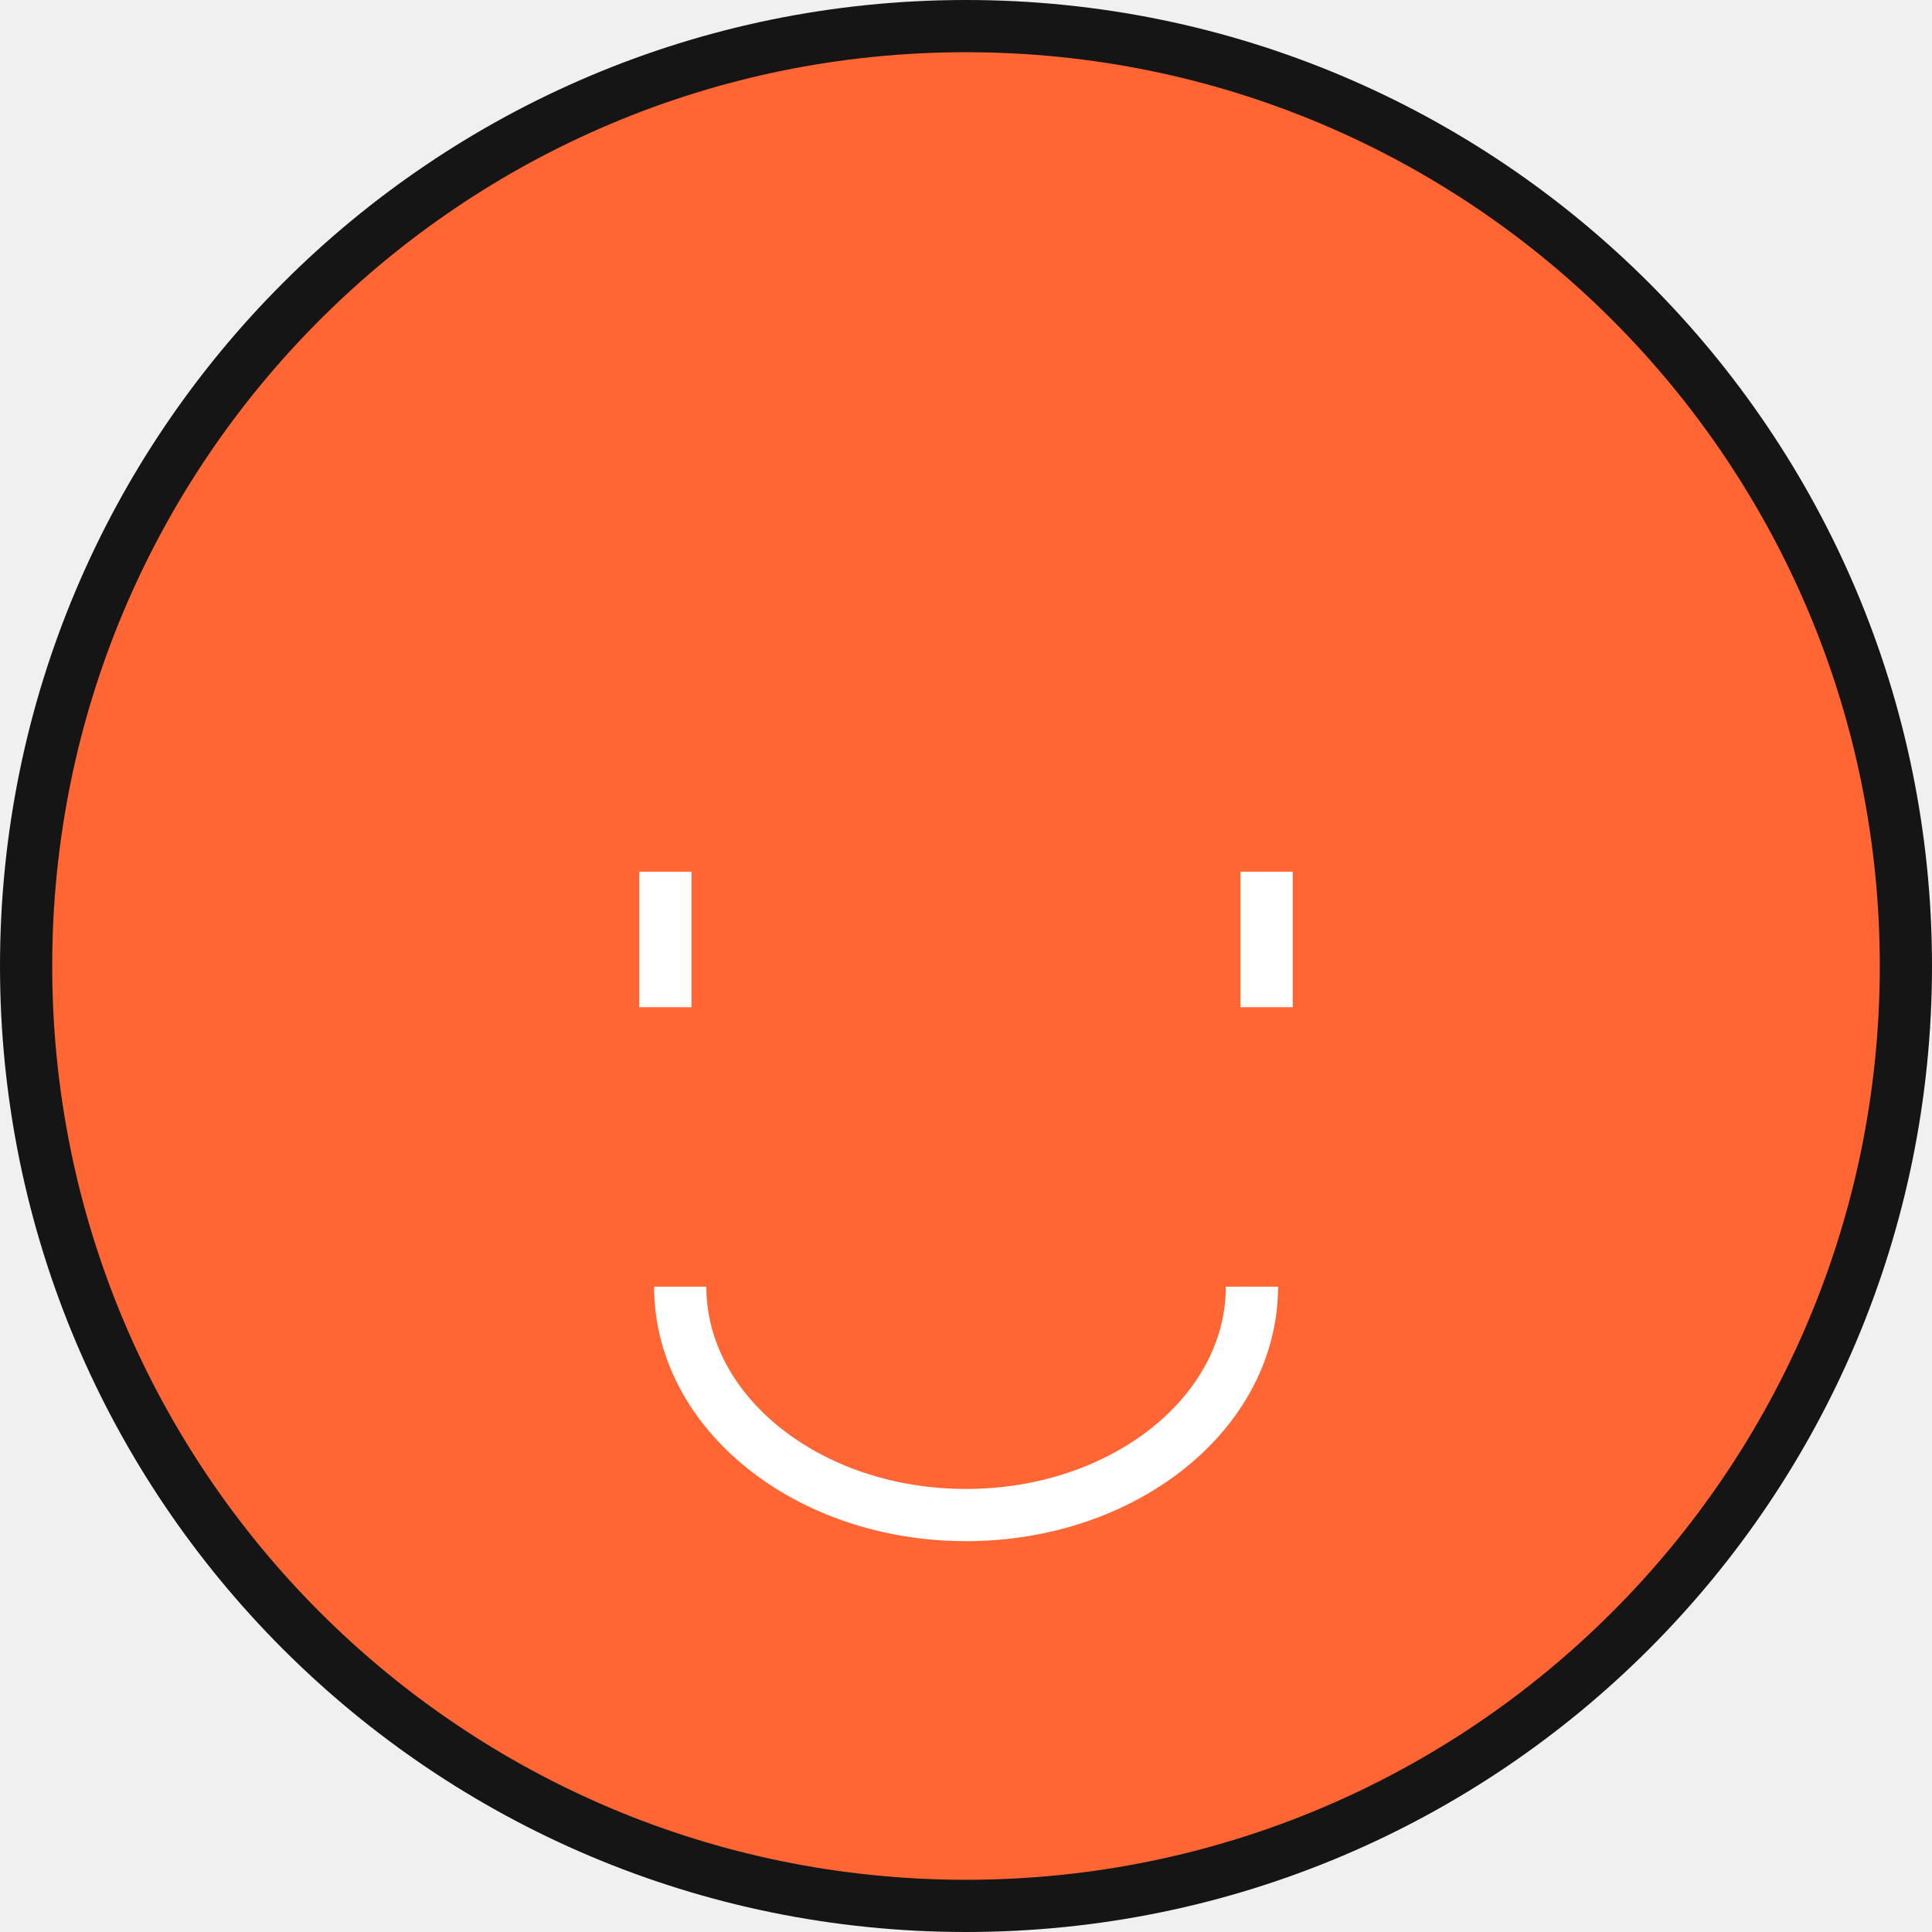
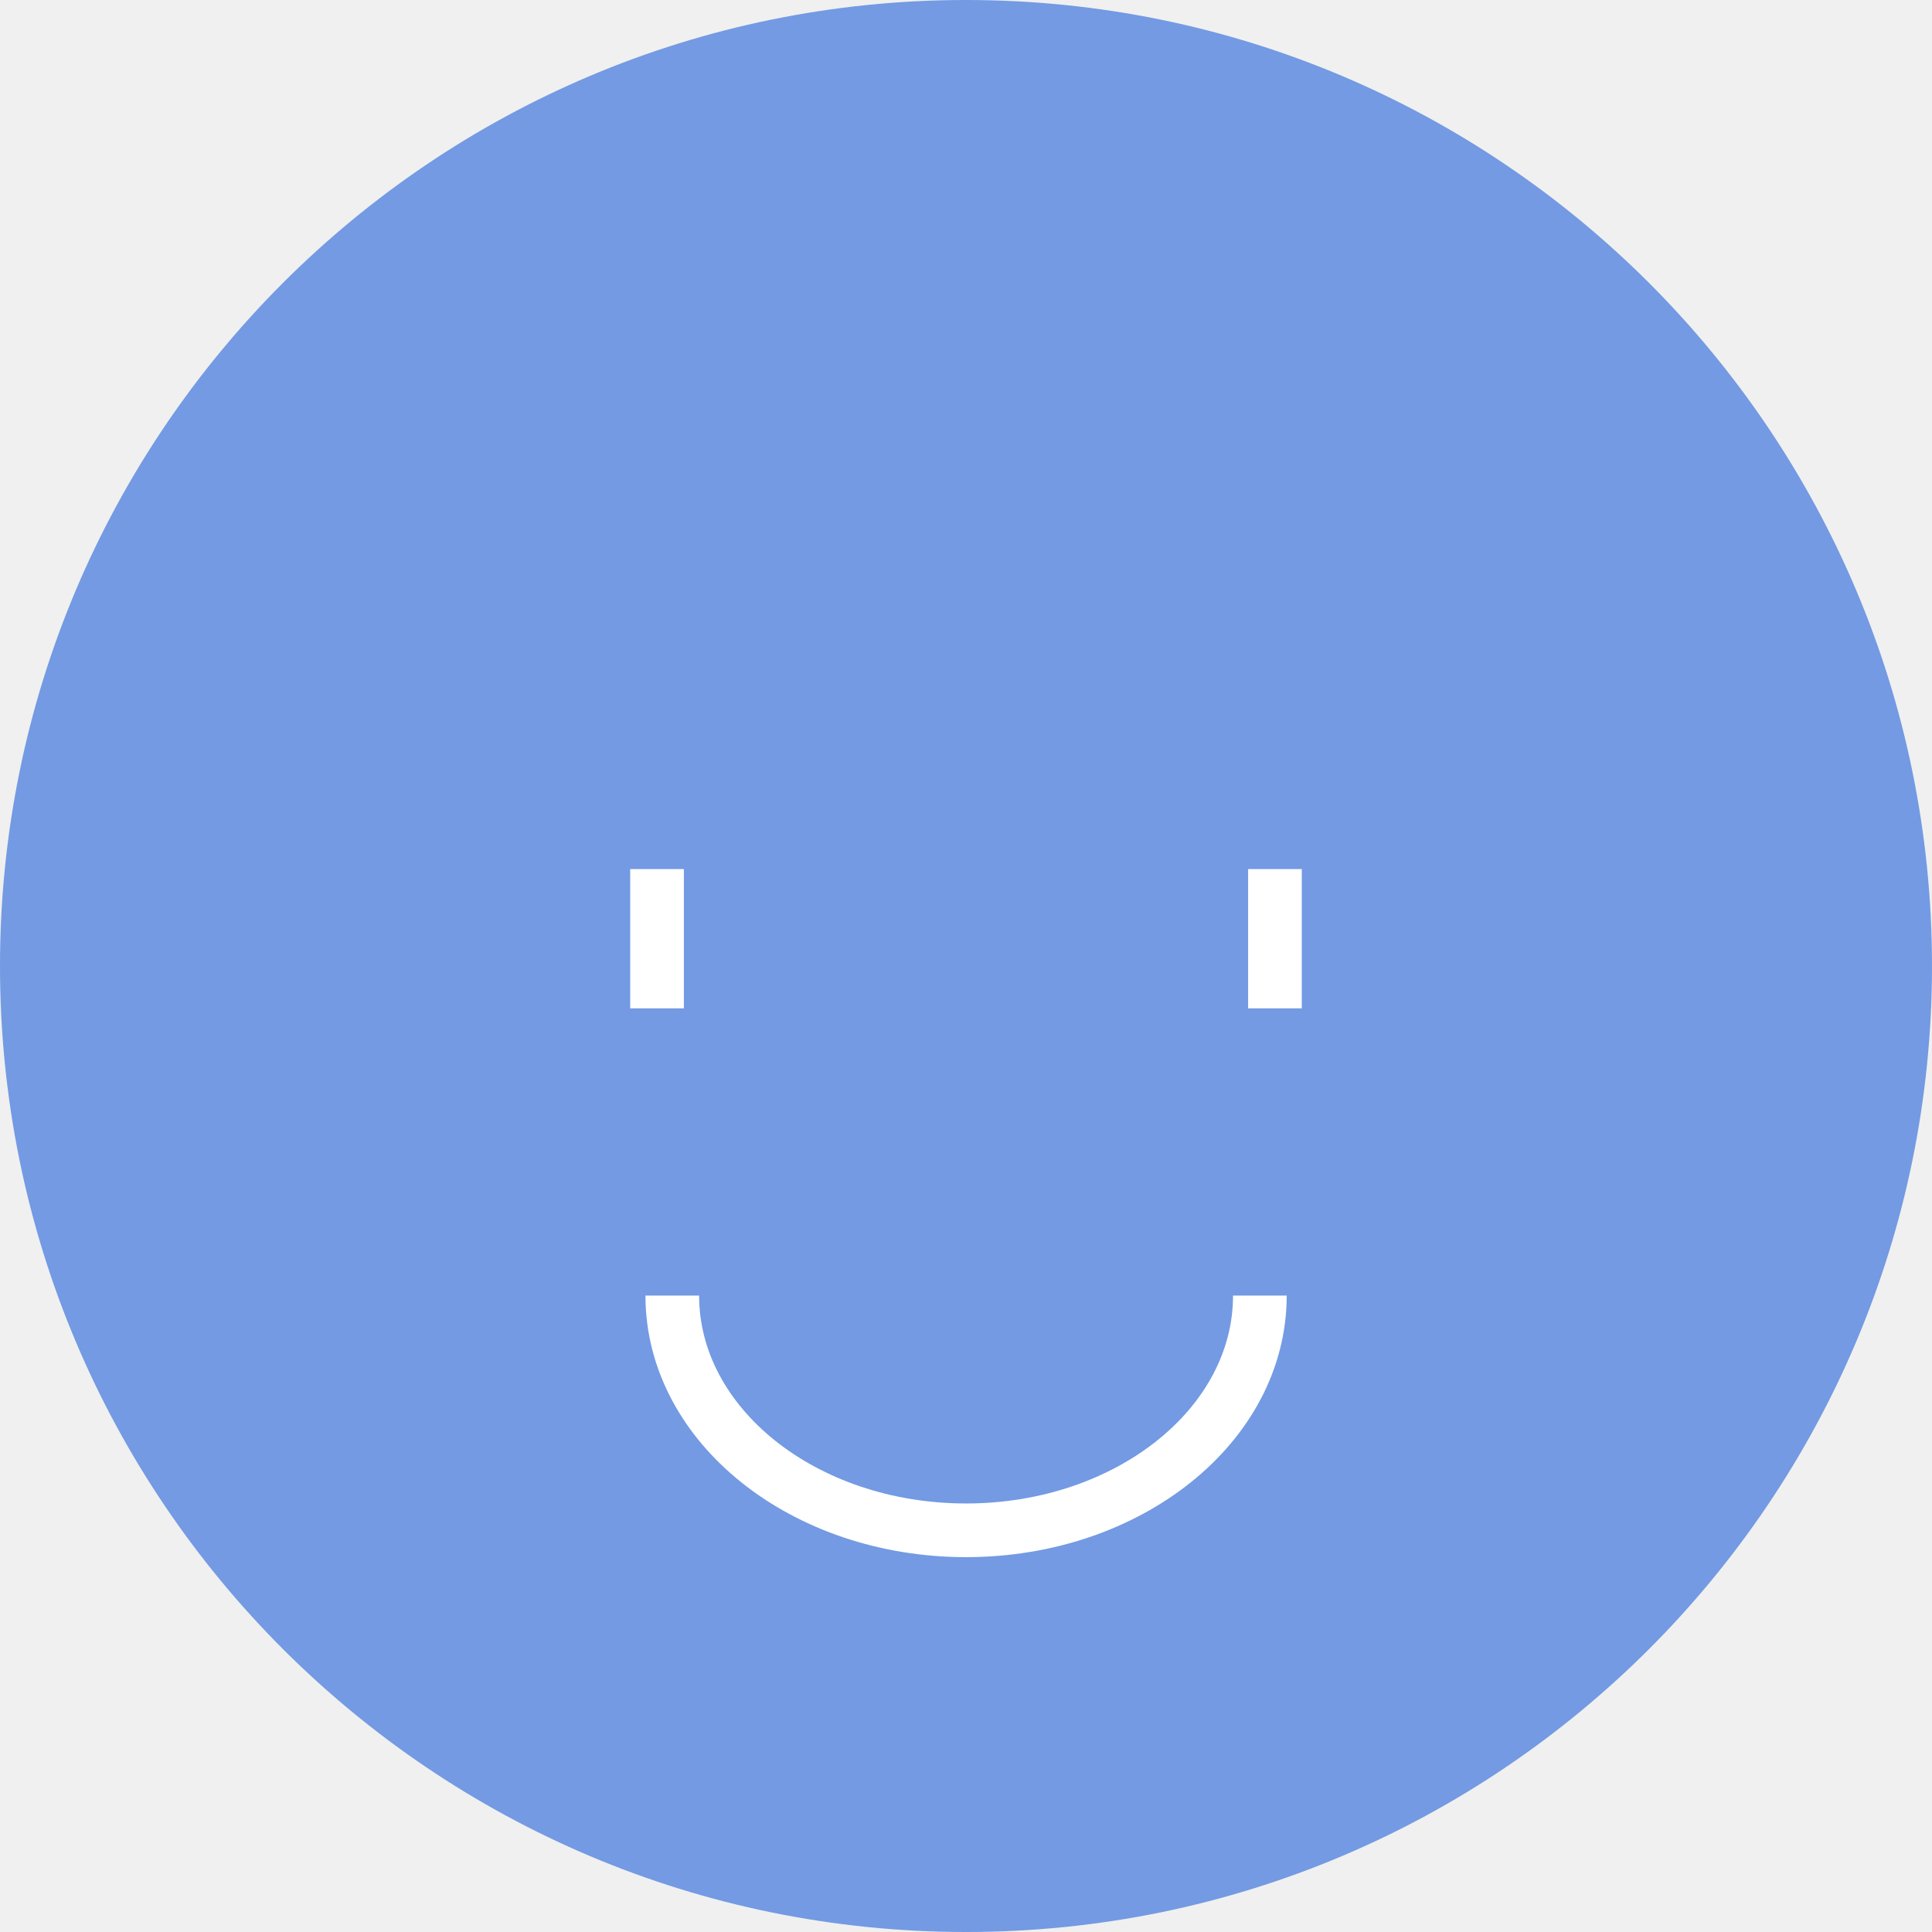
- <svg xmlns="http://www.w3.org/2000/svg" width="37" height="37" viewBox="0 0 37 37">
-   <g data-name="그룹 592" transform="translate(.5 .5)">
-     <circle data-name="타원 1" cx="18" cy="18" r="18" style="stroke-miterlimit:10;fill:#f63;stroke:#151515" />
-     <path data-name="패스 179" d="M1637.5-463.367c0 2.416-2.451 4.374-5.475 4.374s-5.474-1.958-5.474-4.374" transform="translate(-1614.024 487.508)" style="fill:none;stroke:#fff;stroke-miterlimit:10" />
-     <path data-name="선 285" transform="translate(12.243 16.194)" style="fill:none;stroke:#fff;stroke-miterlimit:10" d="M0 0v2.595" />
-     <path data-name="선 286" transform="translate(23.757 16.194)" style="fill:none;stroke:#fff;stroke-miterlimit:10" d="M0 0v2.595" />
-   </g>
+ <svg xmlns="http://www.w3.org/2000/svg" id="ic_smile_good" width="36" height="36" viewBox="0 0 36 36">
+   <path id="패스_460" data-name="패스 460" d="M18,0A18,18,0,1,1,0,18,18,18,0,0,1,18,0Z" transform="translate(0 0)" fill="#739ae3" />
+   <path id="패스_179" data-name="패스 179" d="M1637.5-463.367c0,2.416-2.451,4.374-5.475,4.374s-5.474-1.958-5.474-4.374" transform="translate(-1614.024 487.508)" fill="none" stroke="#fff" stroke-miterlimit="10" stroke-width="1" />
+   <line id="선_285" data-name="선 285" y2="2.595" transform="translate(12.243 16.194)" fill="none" stroke="#fff" stroke-miterlimit="10" stroke-width="1" />
+   <line id="선_286" data-name="선 286" y2="2.595" transform="translate(23.757 16.194)" fill="none" stroke="#fff" stroke-miterlimit="10" stroke-width="1" />
</svg>
